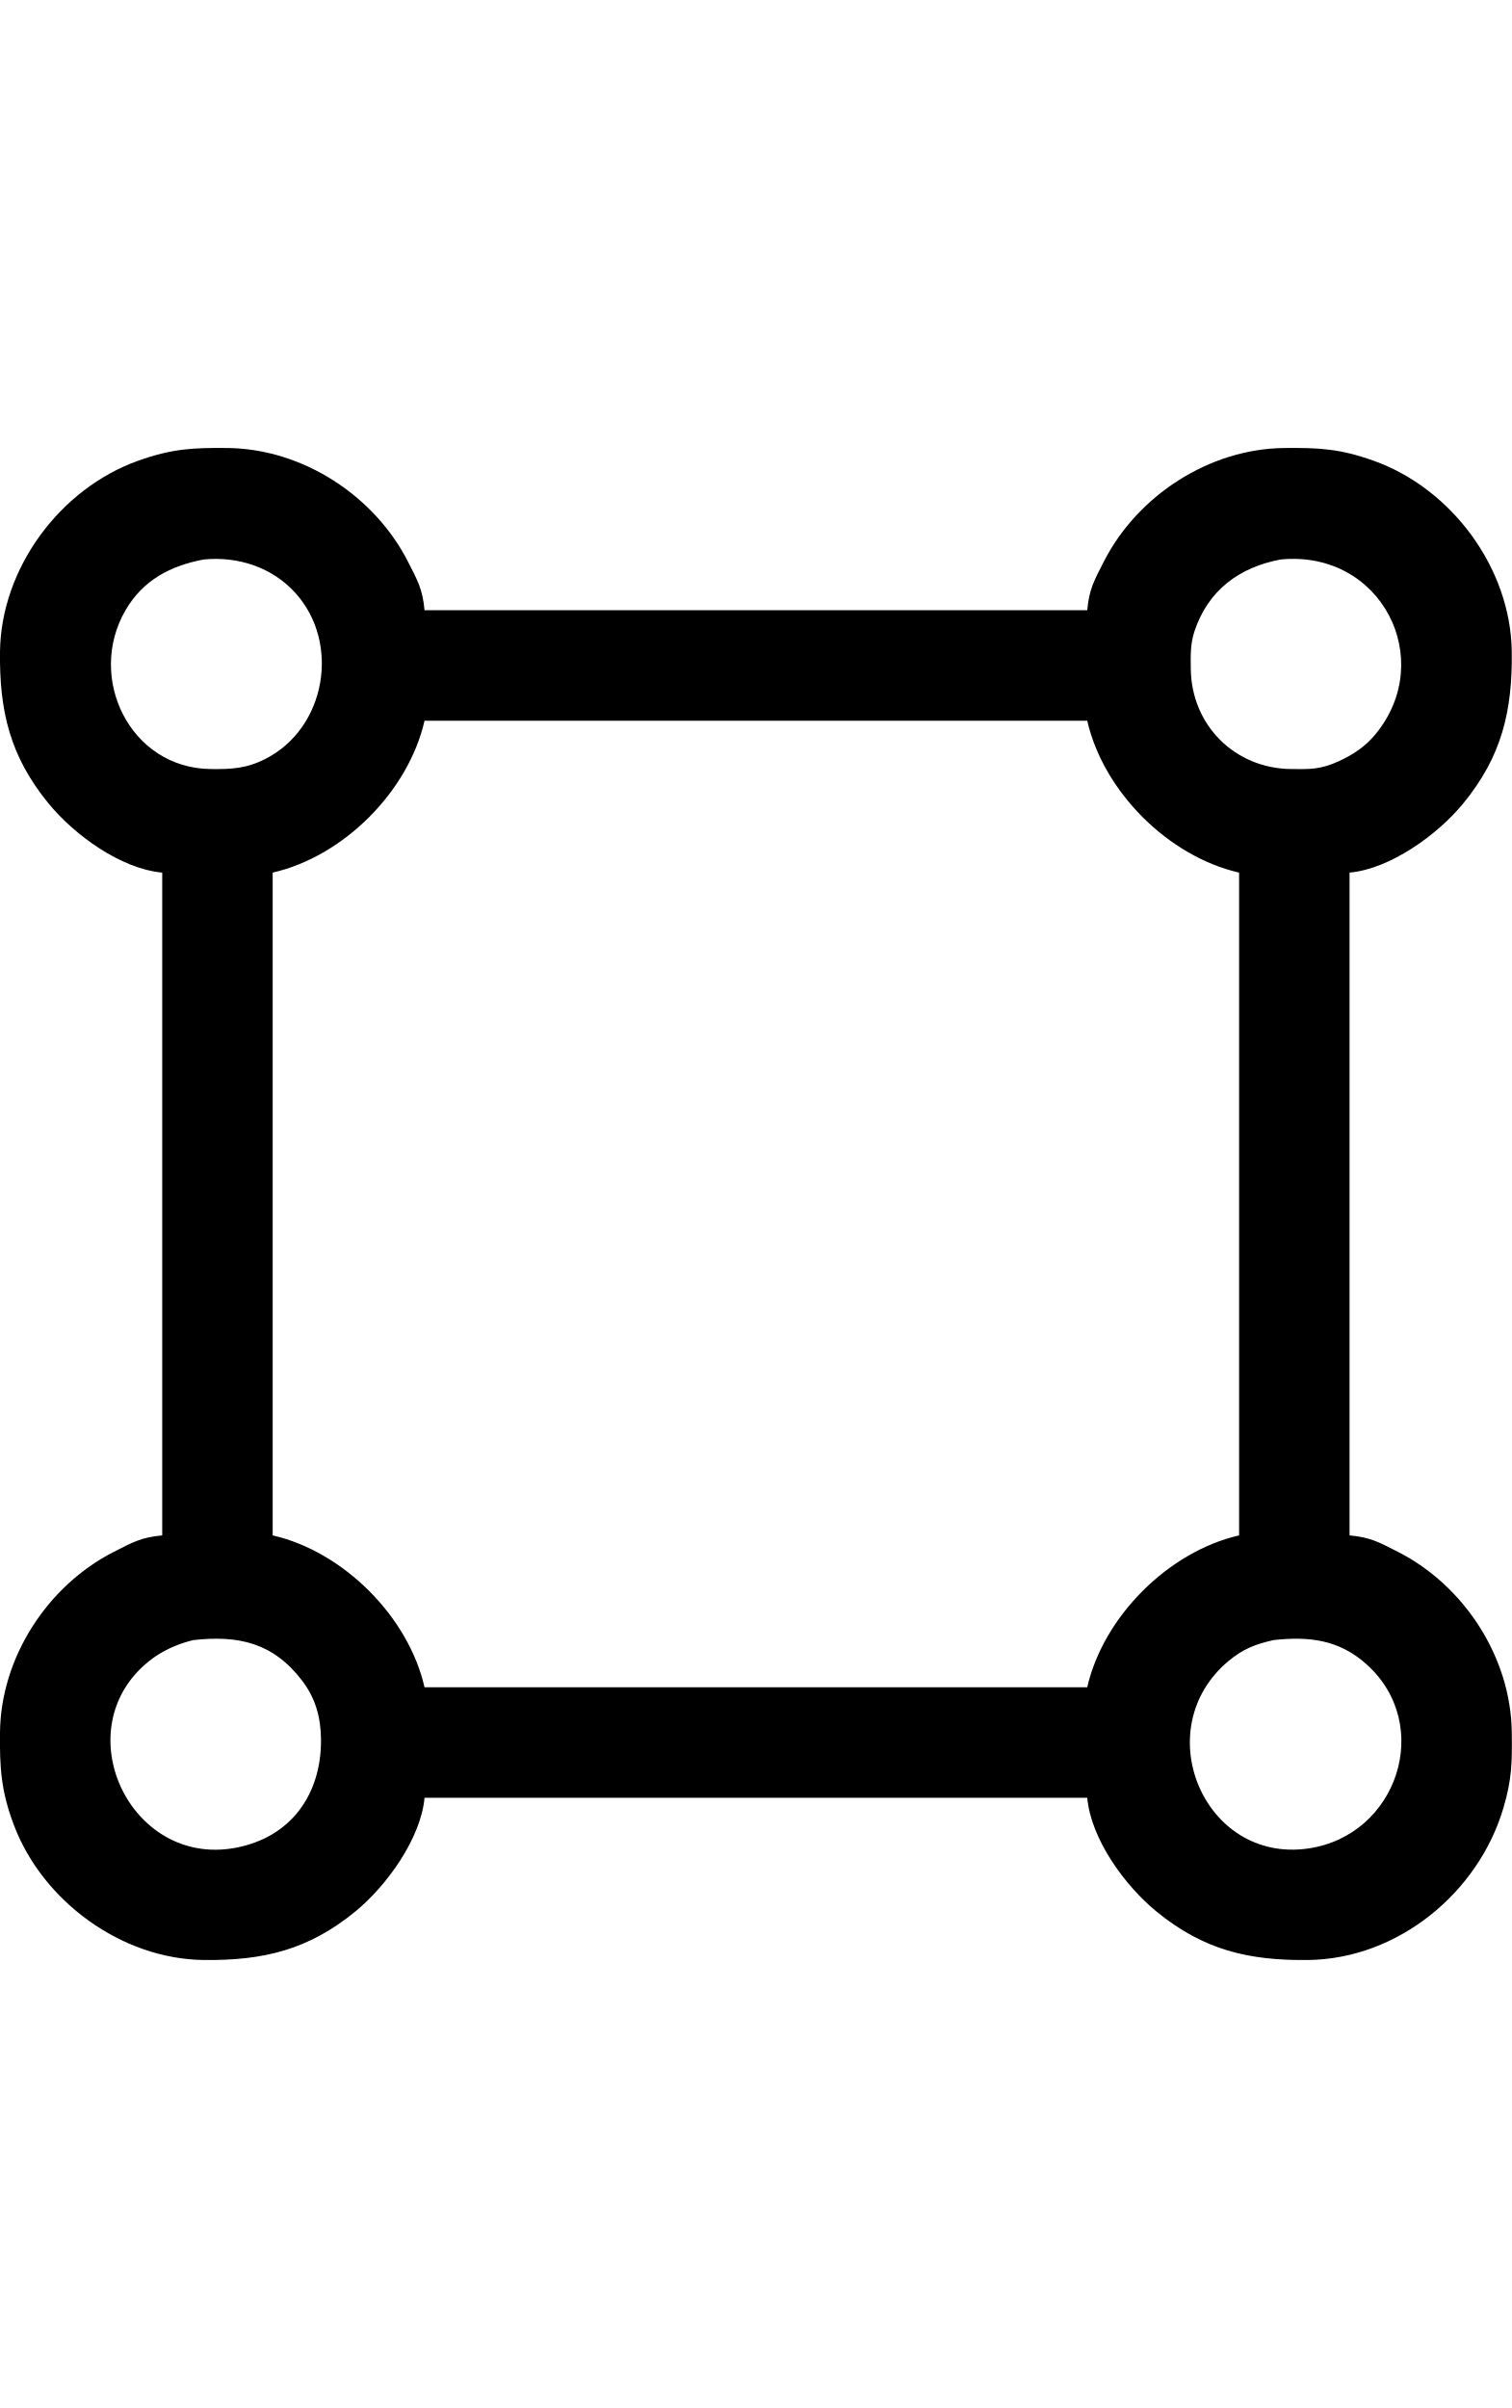
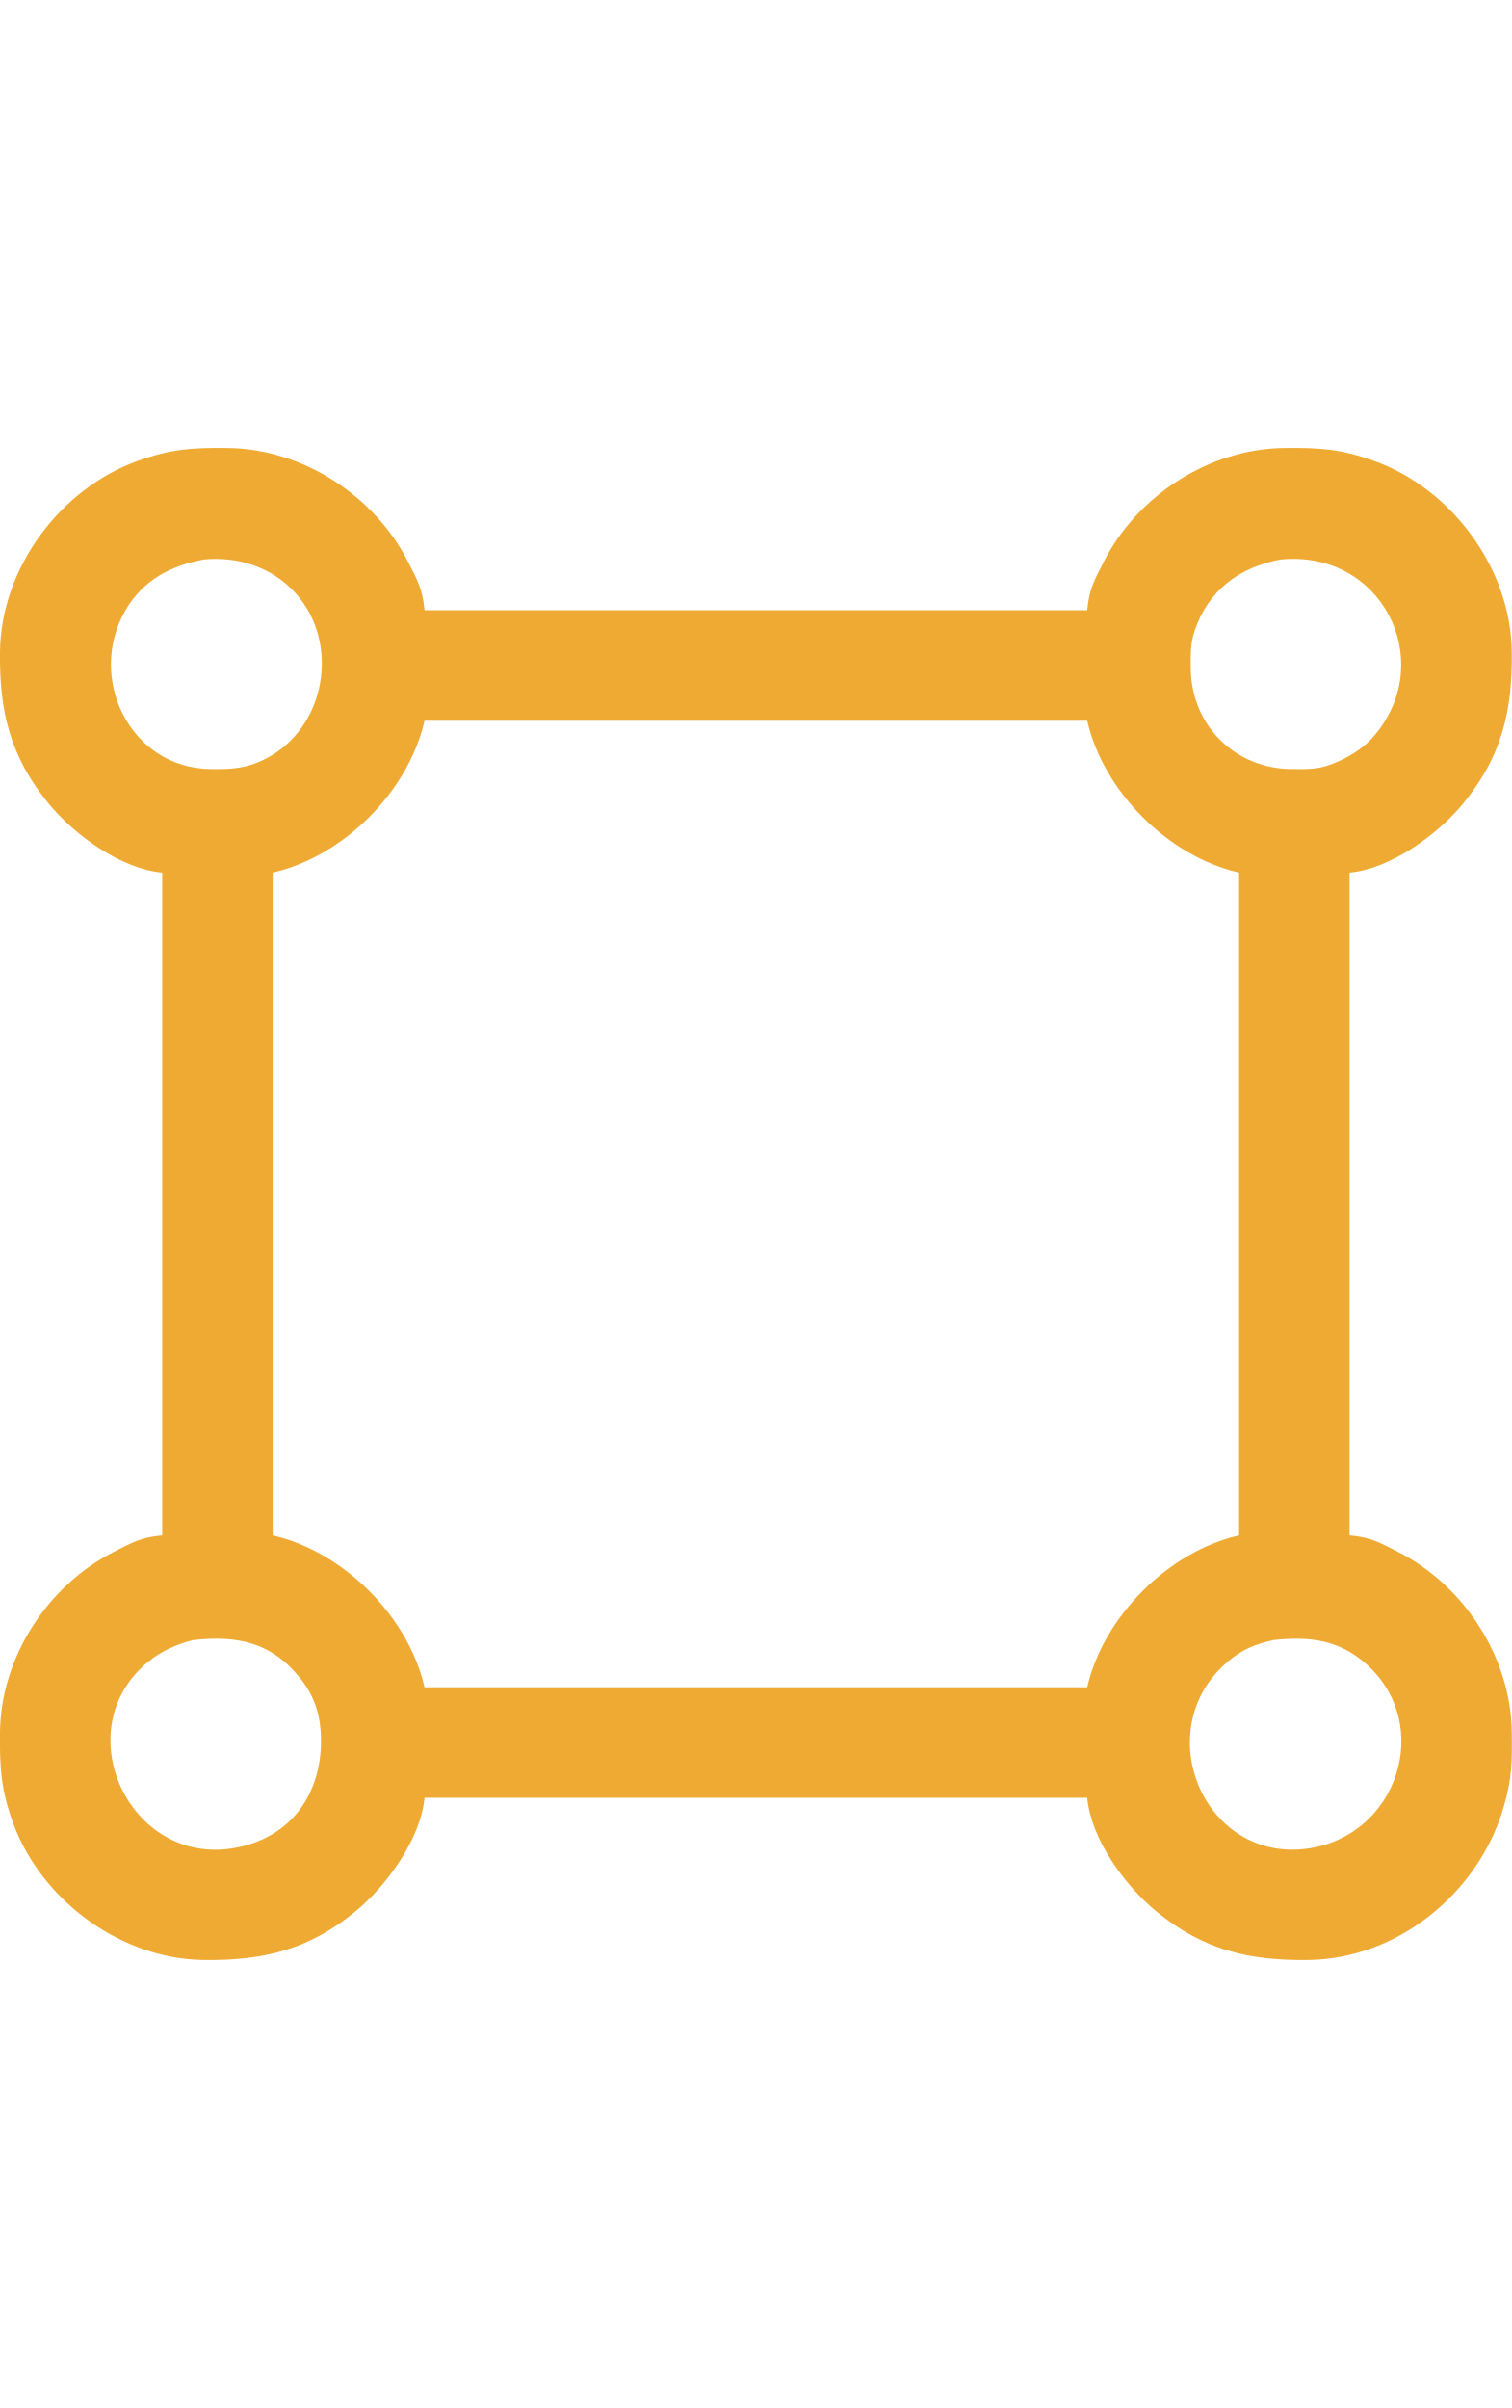
<svg xmlns="http://www.w3.org/2000/svg" width="27" height="43" viewBox="0 0 438 438">
-   <path id="path" fill="black" d="M 47.00,123.00            C 47.00,123.00 47.00,315.00 47.00,315.00              40.87,315.56 38.39,317.02 33.00,319.76              13.82,329.49 0.26,350.29 0.00,372.00              -0.12,382.35 0.31,389.11 4.06,399.00              12.43,421.03 35.27,437.72 59.00,438.00              76.25,438.20 89.33,435.11 103.00,423.91              111.98,416.54 121.92,402.85 123.00,391.00              123.00,391.00 315.00,391.00 315.00,391.00              316.09,403.01 325.90,416.44 335.00,423.91              348.67,435.11 361.75,438.20 379.00,438.00              404.98,437.69 428.29,418.57 435.56,394.00              438.09,385.47 438.10,380.69 438.00,372.00              437.74,350.29 424.18,329.49 405.00,319.76              399.61,317.02 397.13,315.56 391.00,315.00              391.00,315.00 391.00,123.00 391.00,123.00              402.85,121.92 416.54,111.98 423.91,103.00              435.11,89.33 438.20,76.25 438.00,59.00              437.71,34.85 420.61,11.77 398.00,3.70              388.24,0.21 382.14,-0.11 372.00,0.00              350.29,0.26 329.49,13.82 319.76,33.00              317.02,38.39 315.56,40.87 315.00,47.00              315.00,47.00 123.00,47.00 123.00,47.00              122.44,40.87 120.98,38.39 118.24,33.00              108.51,13.82 87.71,0.26 66.00,0.00              55.86,-0.11 49.76,0.21 40.00,3.70              17.39,11.77 0.29,34.85 0.00,59.00              -0.20,76.25 2.89,89.33 14.09,103.00              21.56,112.10 34.99,121.91 47.00,123.00 Z            M 59.00,32.30            C 68.93,31.32 78.87,34.51 85.67,42.09              98.65,56.56 94.42,81.09 77.00,90.01              71.38,92.88 67.12,93.07 61.00,93.00              37.64,92.72 25.02,66.55 36.36,47.00              41.43,38.26 49.41,34.11 59.00,32.30 Z            M 371.00,32.30            C 400.22,29.42 416.36,61.33 398.48,82.96              395.58,86.47 392.10,88.78 388.00,90.68              382.69,93.14 379.68,93.06 374.00,93.00              357.73,92.81 345.19,80.27 345.00,64.00              344.96,60.11 344.84,56.75 346.10,53.00              350.07,41.18 359.05,34.56 371.00,32.30 Z            M 315.00,79.00            C 319.68,99.52 338.48,118.32 359.00,123.00              359.00,123.00 359.00,315.00 359.00,315.00              338.52,319.67 319.67,338.52 315.00,359.00              315.00,359.00 123.00,359.00 123.00,359.00              118.33,338.52 99.48,319.67 79.00,315.00              79.00,315.00 79.00,123.00 79.00,123.00              99.52,118.32 118.32,99.52 123.00,79.00              123.00,79.00 315.00,79.00 315.00,79.00 Z            M 56.00,345.33            C 69.03,343.88 79.08,346.05 87.47,357.00              91.41,362.14 92.92,367.61 93.00,374.00              93.18,389.99 84.28,402.60 68.00,405.54              37.46,411.05 18.94,371.04 43.04,351.53              46.81,348.48 51.32,346.45 56.00,345.33 Z            M 369.00,345.32            C 379.21,344.21 387.91,345.16 395.91,352.33              415.52,369.92 404.83,401.99 379.00,405.70              348.72,410.06 332.38,370.97 356.00,351.33              360.17,347.86 363.81,346.49 369.00,345.32 Z" />
+   <path id="path" fill="#EFAA33" d="M 47.00,123.00            C 47.00,123.00 47.00,315.00 47.00,315.00              40.87,315.56 38.39,317.02 33.00,319.76              13.82,329.49 0.26,350.29 0.00,372.00              -0.12,382.35 0.31,389.11 4.06,399.00              12.43,421.03 35.27,437.72 59.00,438.00              76.25,438.20 89.33,435.11 103.00,423.91              111.98,416.54 121.92,402.85 123.00,391.00              123.00,391.00 315.00,391.00 315.00,391.00              316.09,403.01 325.90,416.44 335.00,423.91              348.67,435.11 361.75,438.20 379.00,438.00              404.98,437.69 428.29,418.57 435.56,394.00              438.09,385.47 438.10,380.69 438.00,372.00              437.74,350.29 424.18,329.49 405.00,319.76              399.61,317.02 397.13,315.56 391.00,315.00              391.00,315.00 391.00,123.00 391.00,123.00              402.85,121.92 416.54,111.98 423.91,103.00              435.11,89.33 438.20,76.25 438.00,59.00              437.71,34.85 420.61,11.77 398.00,3.70              388.24,0.21 382.14,-0.11 372.00,0.00              350.29,0.26 329.49,13.82 319.76,33.00              317.02,38.39 315.56,40.87 315.00,47.00              315.00,47.00 123.00,47.00 123.00,47.00              122.44,40.87 120.98,38.39 118.24,33.00              108.51,13.82 87.71,0.26 66.00,0.00              55.86,-0.11 49.76,0.21 40.00,3.70              17.39,11.77 0.29,34.85 0.00,59.00              -0.20,76.25 2.89,89.33 14.09,103.00              21.56,112.10 34.99,121.91 47.00,123.00 Z            M 59.00,32.30            C 68.93,31.32 78.87,34.51 85.67,42.09              98.65,56.56 94.42,81.09 77.00,90.01              71.38,92.88 67.12,93.07 61.00,93.00              37.64,92.72 25.02,66.55 36.36,47.00              41.43,38.26 49.41,34.11 59.00,32.30 Z            M 371.00,32.30            C 400.22,29.42 416.36,61.33 398.48,82.96              395.58,86.47 392.10,88.78 388.00,90.68              382.69,93.14 379.68,93.06 374.00,93.00              357.73,92.81 345.19,80.27 345.00,64.00              344.96,60.11 344.84,56.75 346.10,53.00              350.07,41.18 359.05,34.56 371.00,32.30 Z            M 315.00,79.00            C 319.68,99.52 338.48,118.32 359.00,123.00              359.00,123.00 359.00,315.00 359.00,315.00              338.52,319.67 319.67,338.52 315.00,359.00              315.00,359.00 123.00,359.00 123.00,359.00              118.33,338.52 99.48,319.67 79.00,315.00              79.00,315.00 79.00,123.00 79.00,123.00              99.52,118.32 118.32,99.52 123.00,79.00              123.00,79.00 315.00,79.00 315.00,79.00 Z            M 56.00,345.33            C 69.03,343.88 79.08,346.05 87.47,357.00              91.41,362.14 92.92,367.61 93.00,374.00              93.18,389.99 84.28,402.60 68.00,405.54              37.46,411.05 18.94,371.04 43.04,351.53              46.81,348.48 51.32,346.45 56.00,345.33 Z            M 369.00,345.32            C 379.21,344.21 387.91,345.16 395.91,352.33              415.52,369.92 404.83,401.99 379.00,405.70              348.72,410.06 332.38,370.97 356.00,351.33              360.17,347.86 363.81,346.49 369.00,345.32 Z" />
</svg>
